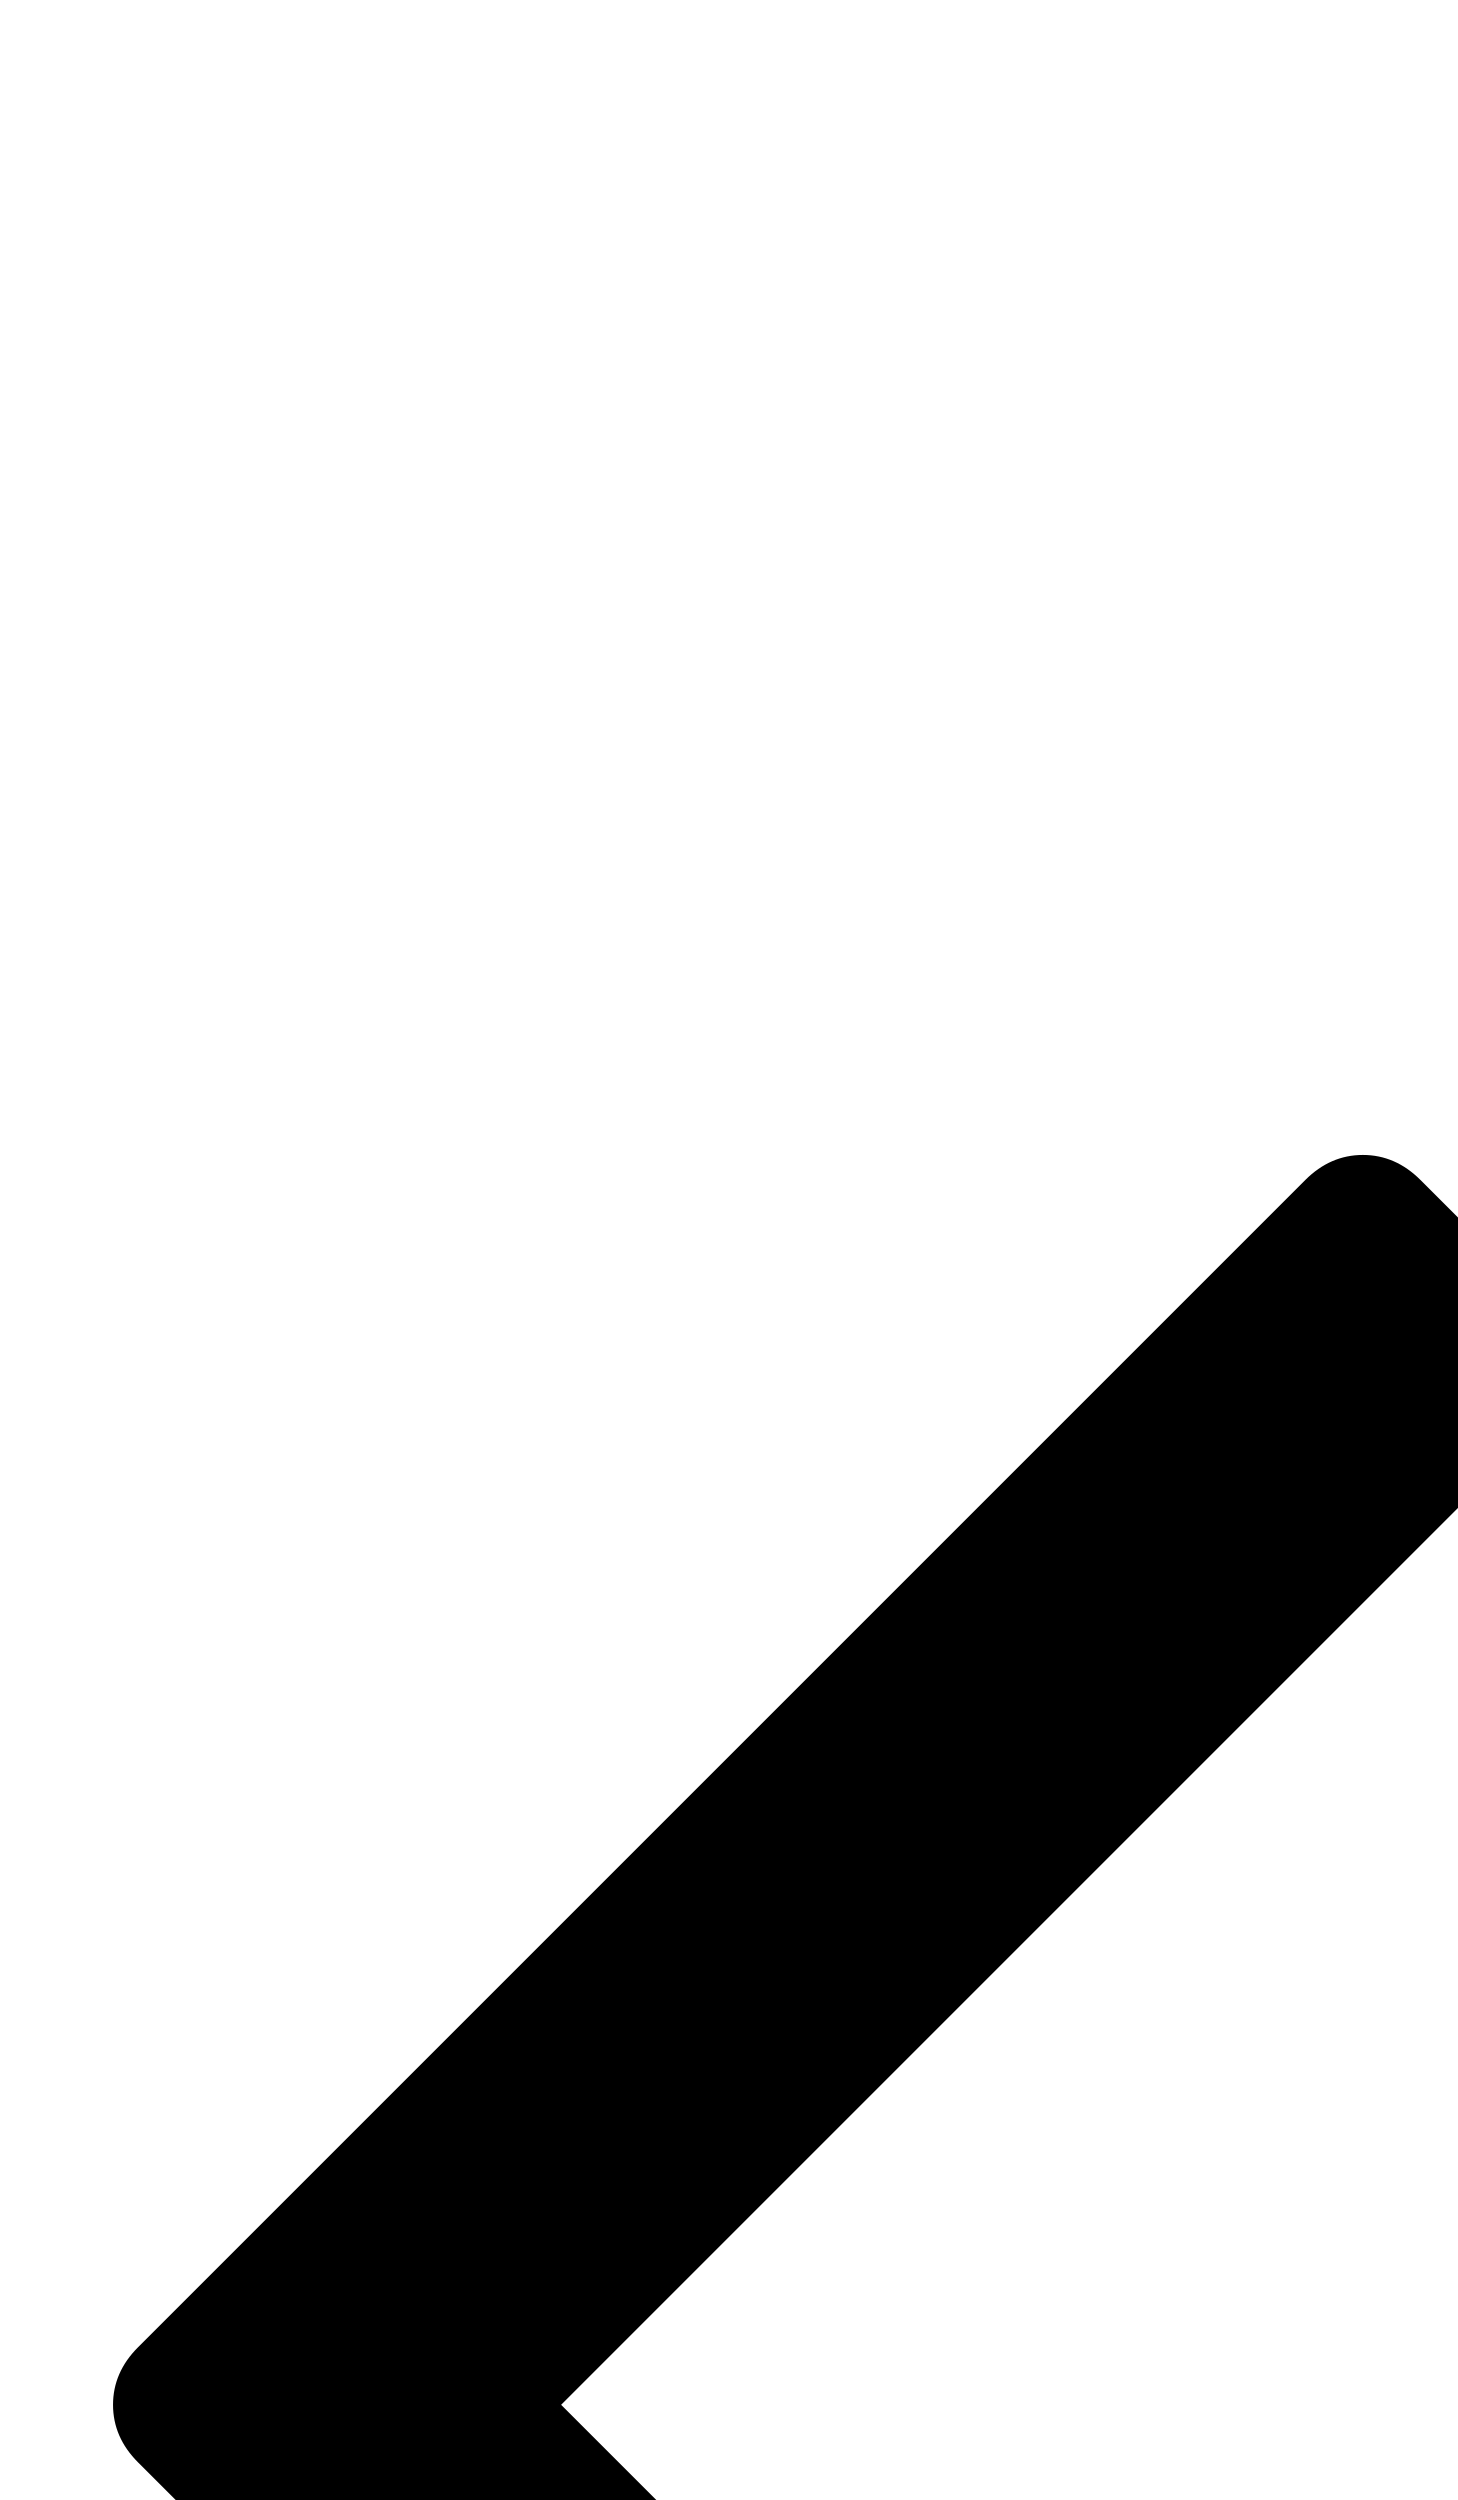
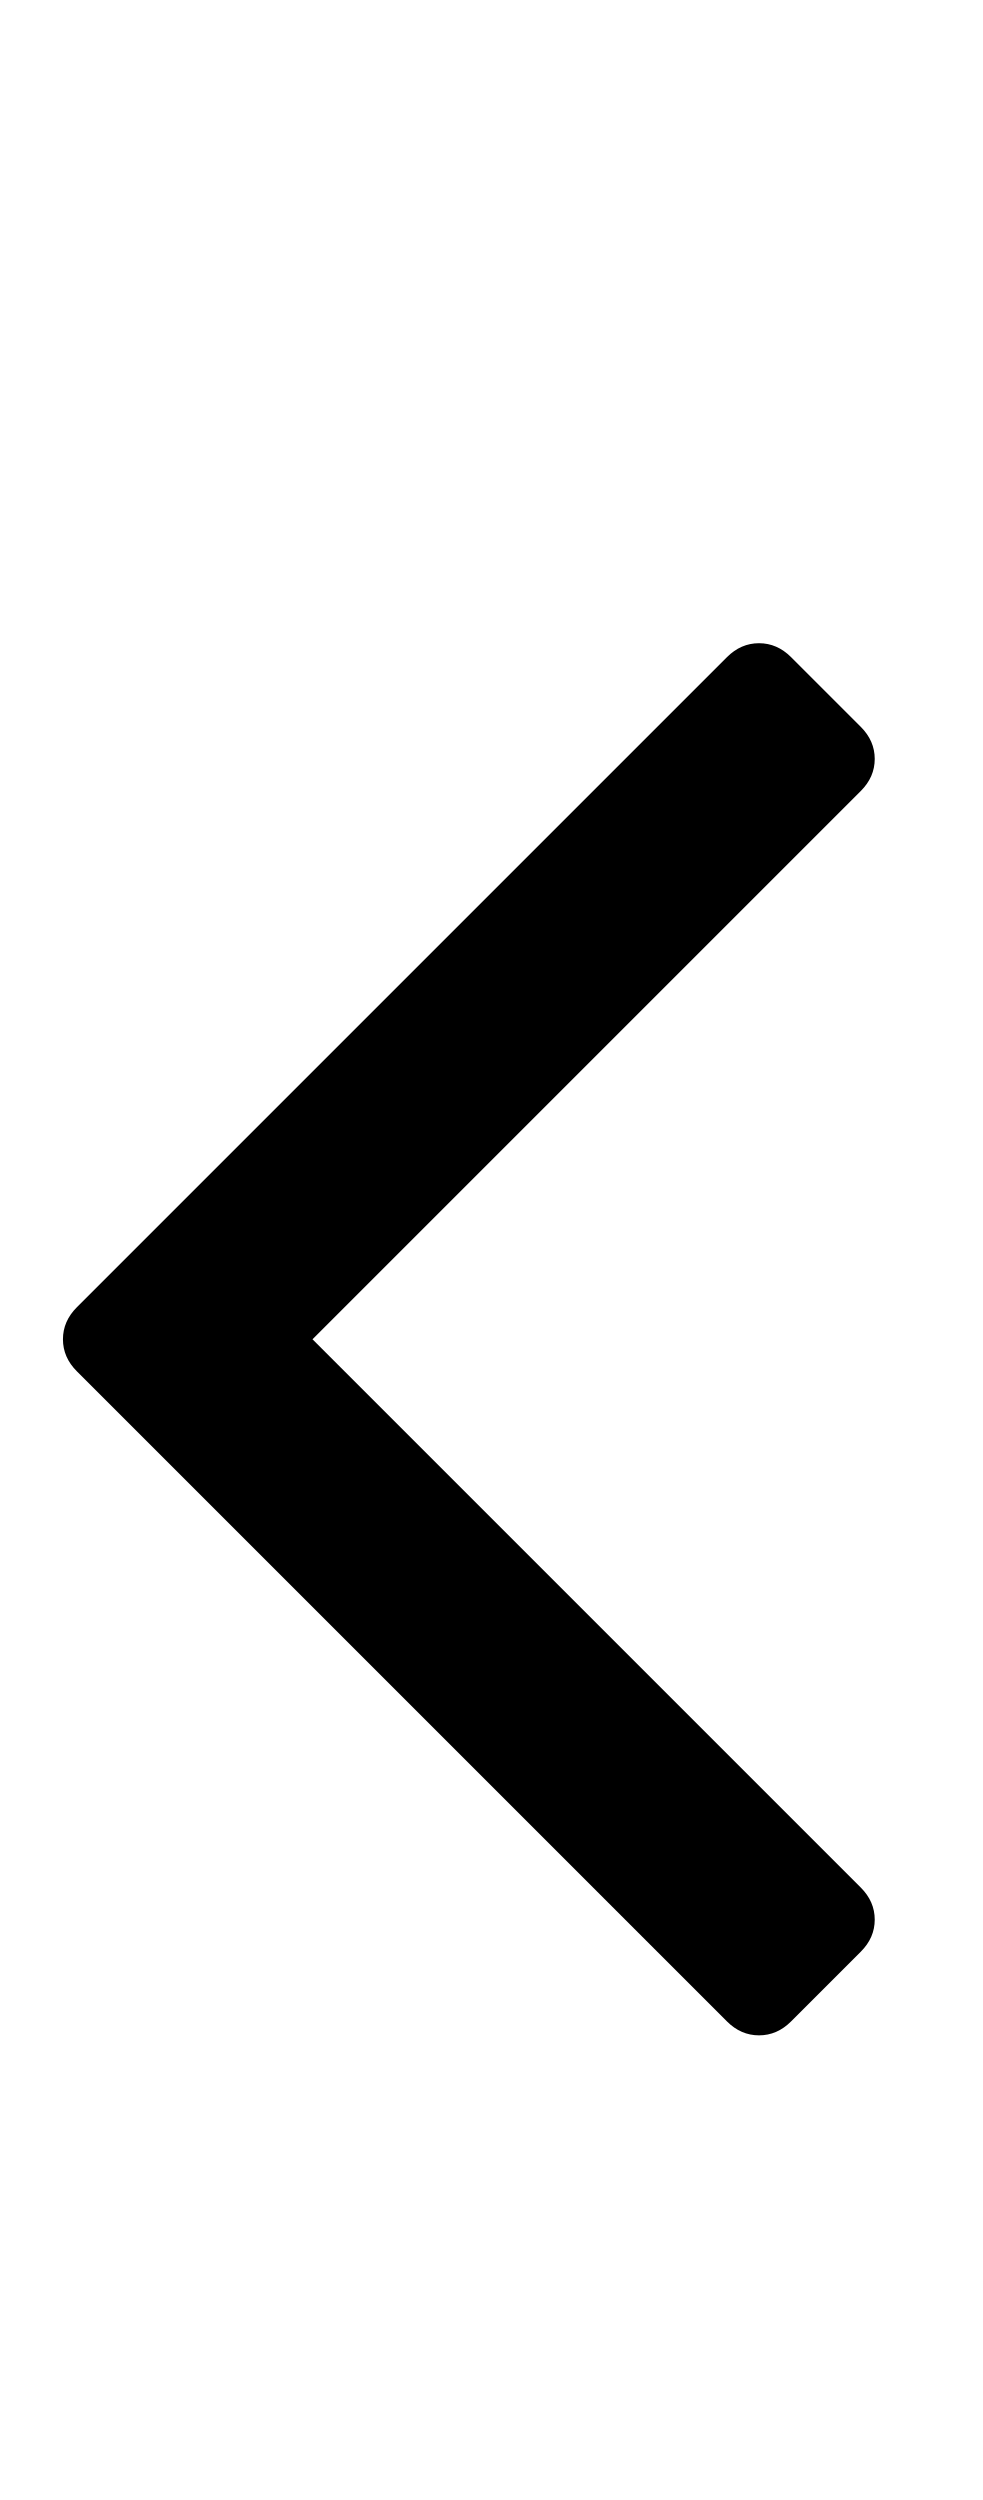
- <svg xmlns="http://www.w3.org/2000/svg" width="100%" height="100%">
+ <svg xmlns="http://www.w3.org/2000/svg" viewBox="0 0 11 28">
  <path d="M9.797 8.5q0 .203-.156.359L3.5 15l6.141 6.141q.156.156.156.359t-.156.359l-.781.781q-.156.156-.359.156t-.359-.156L.861 15.359Q.705 15.203.705 15t.156-.359L8.142 7.36q.156-.156.359-.156t.359.156l.781.781q.156.156.156.359z" />
</svg>
